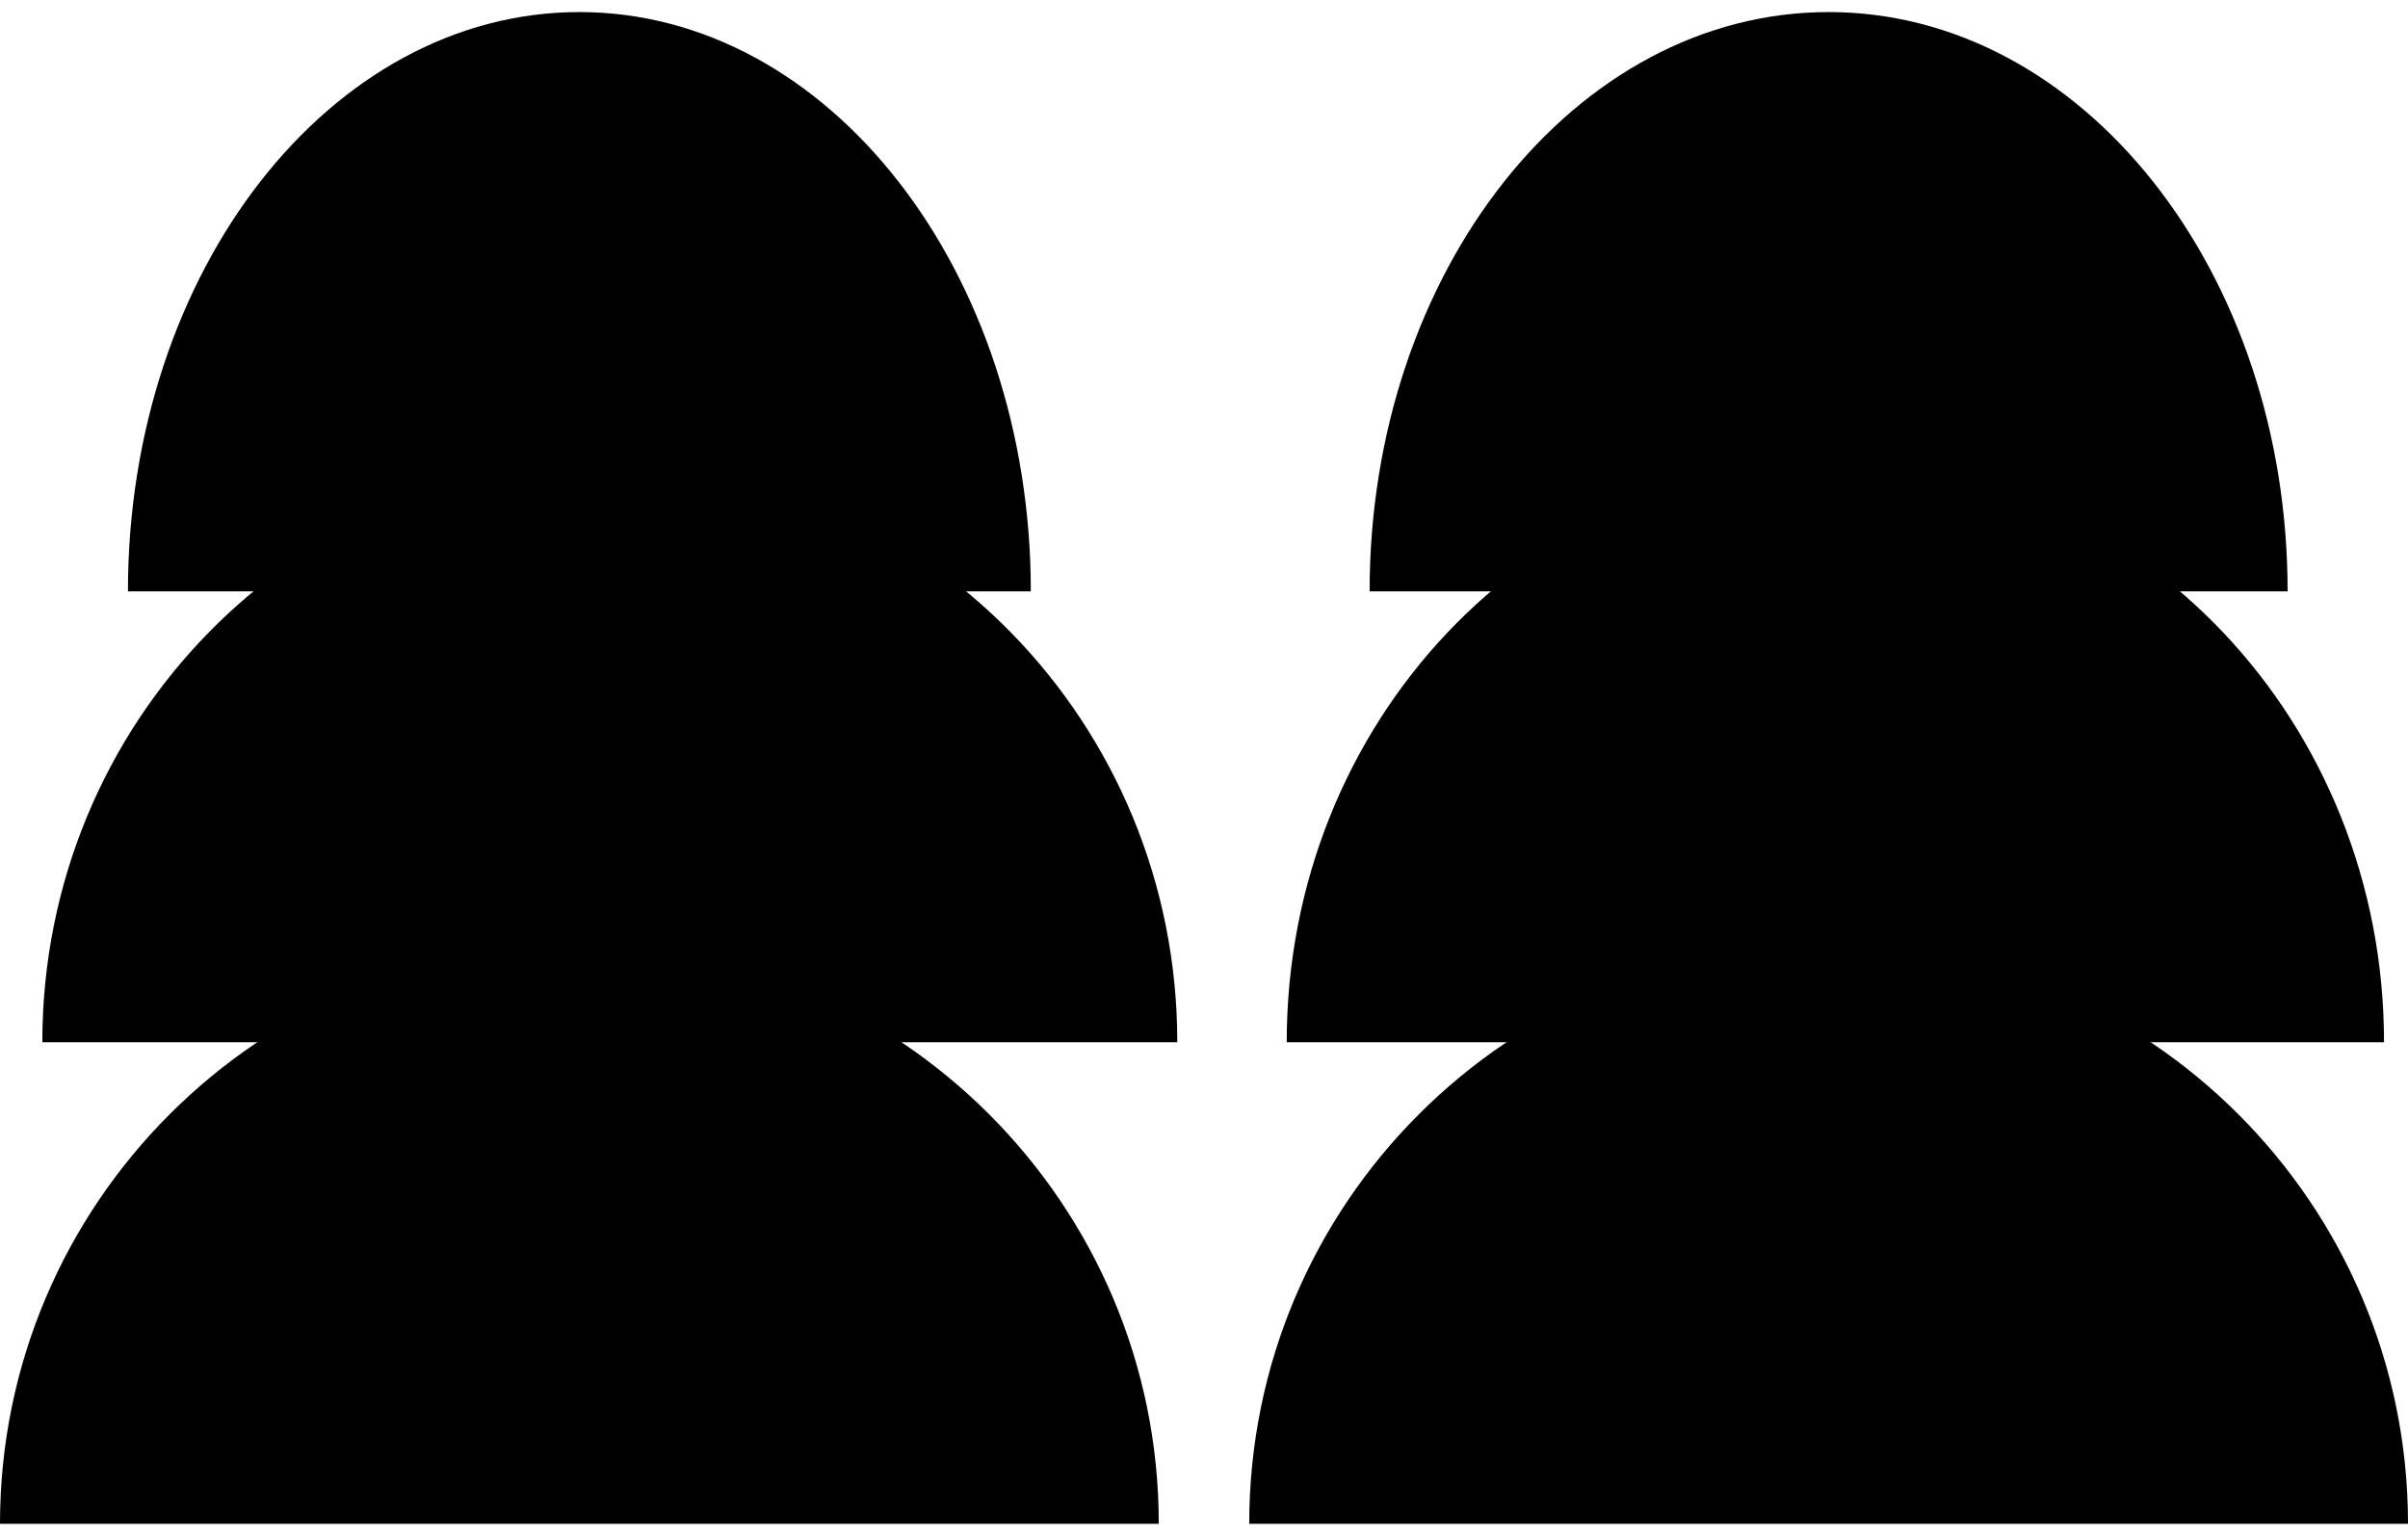
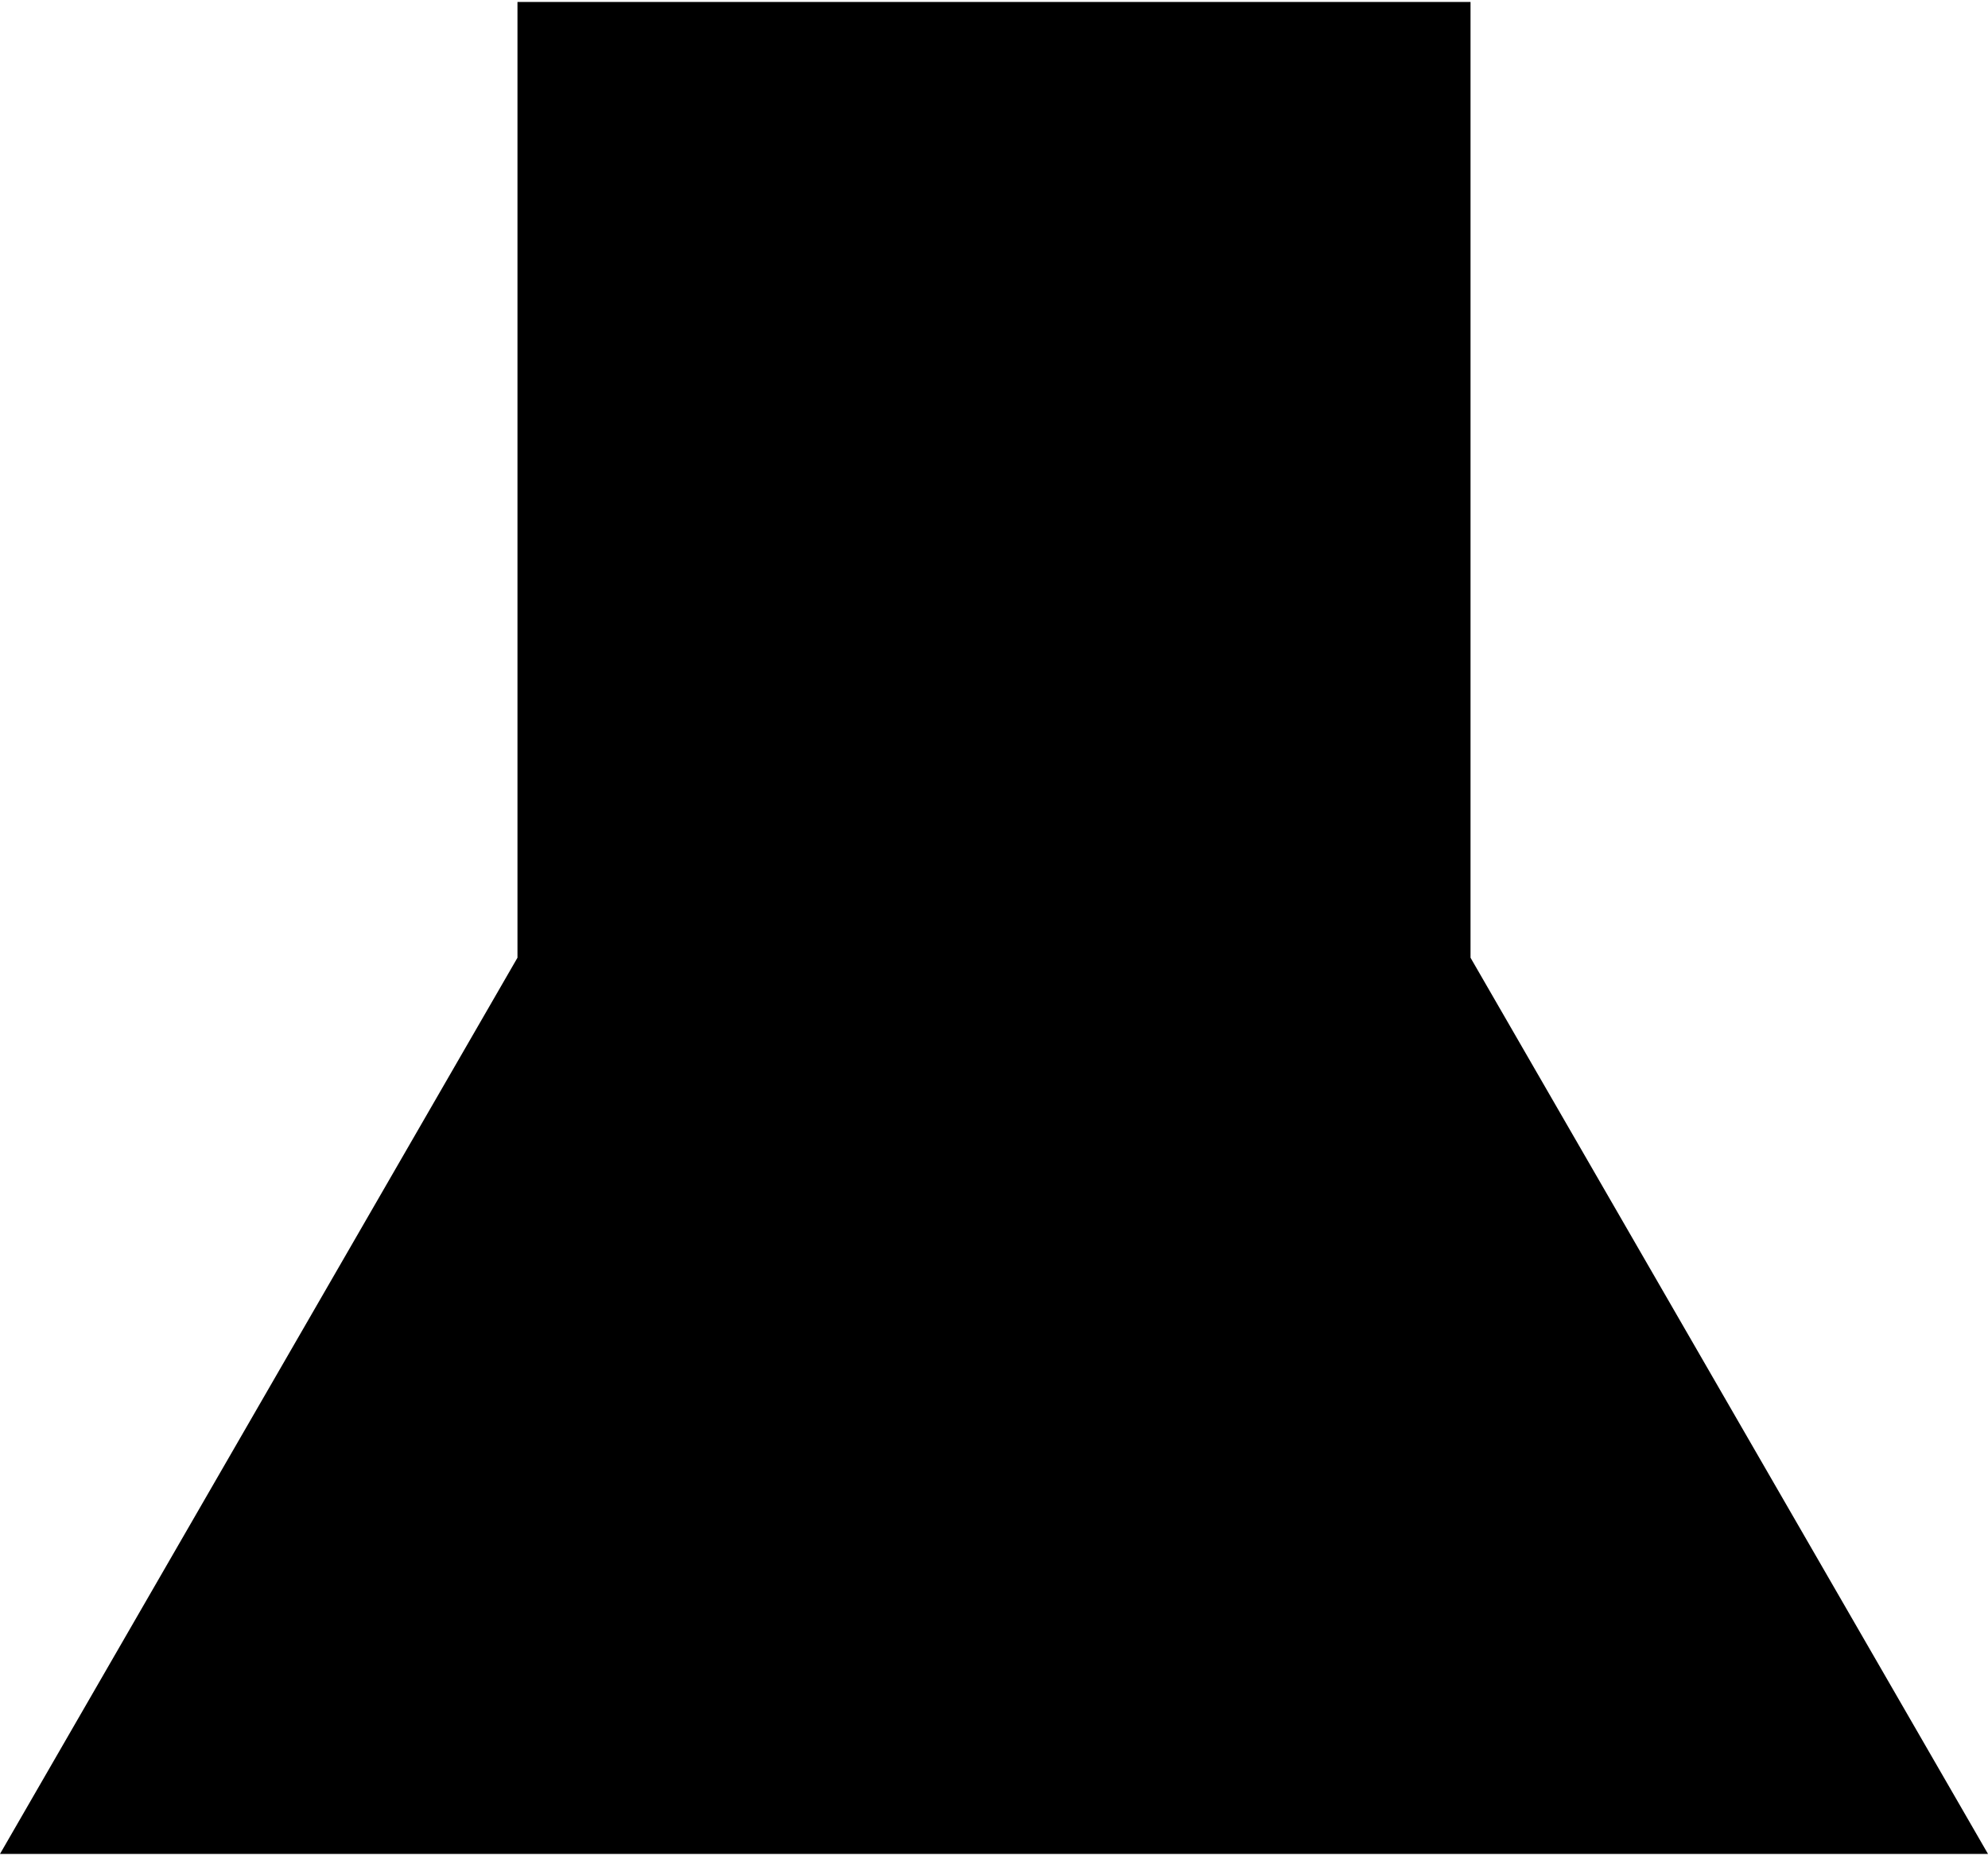
- <svg xmlns="http://www.w3.org/2000/svg" version="1.1" viewBox="0 0 149.62 95.45">
-   <path class="cls-1" d="M7.95,36.75C7.95,16.87,20.51.75,36,.75s28.05,16.12,28.05,36H7.95Z" fill="currentColor" />
-   <path class="cls-1" d="M85.1,36.75c0-19.88,12.77-36,28.52-36s28.52,16.12,28.52,36h-57.03Z" fill="currentColor" />
-   <path class="cls-1" d="M2.63,64.77c0-19.88,15.79-36,35.26-36s35.26,16.12,35.26,36H2.63Z" fill="currentColor" />
-   <path class="cls-1" d="M79.95,64.77c0-19.88,15.26-36,34.09-36s34.09,16.12,34.09,36h-68.17Z" fill="currentColor" />
-   <path class="cls-1" d="M0,94.7c0-19.88,16.12-36,36-36s36,16.12,36,36H0Z" fill="currentColor" />
-   <path class="cls-1" d="M77.62,94.7c0-19.88,16.12-36,36-36s36,16.12,36,36h-72Z" fill="currentColor" />
+ <svg xmlns="http://www.w3.org/2000/svg" version="1.1" viewBox="0 0 102.46 95.65">
+   <polygon points="75.79 49.36 75.79 .1 26.67 .1 26.67 49.36 0 95.55 26.67 95.55 75.79 95.55 102.46 95.55 75.79 49.36" fill="currentColor" />
</svg>
